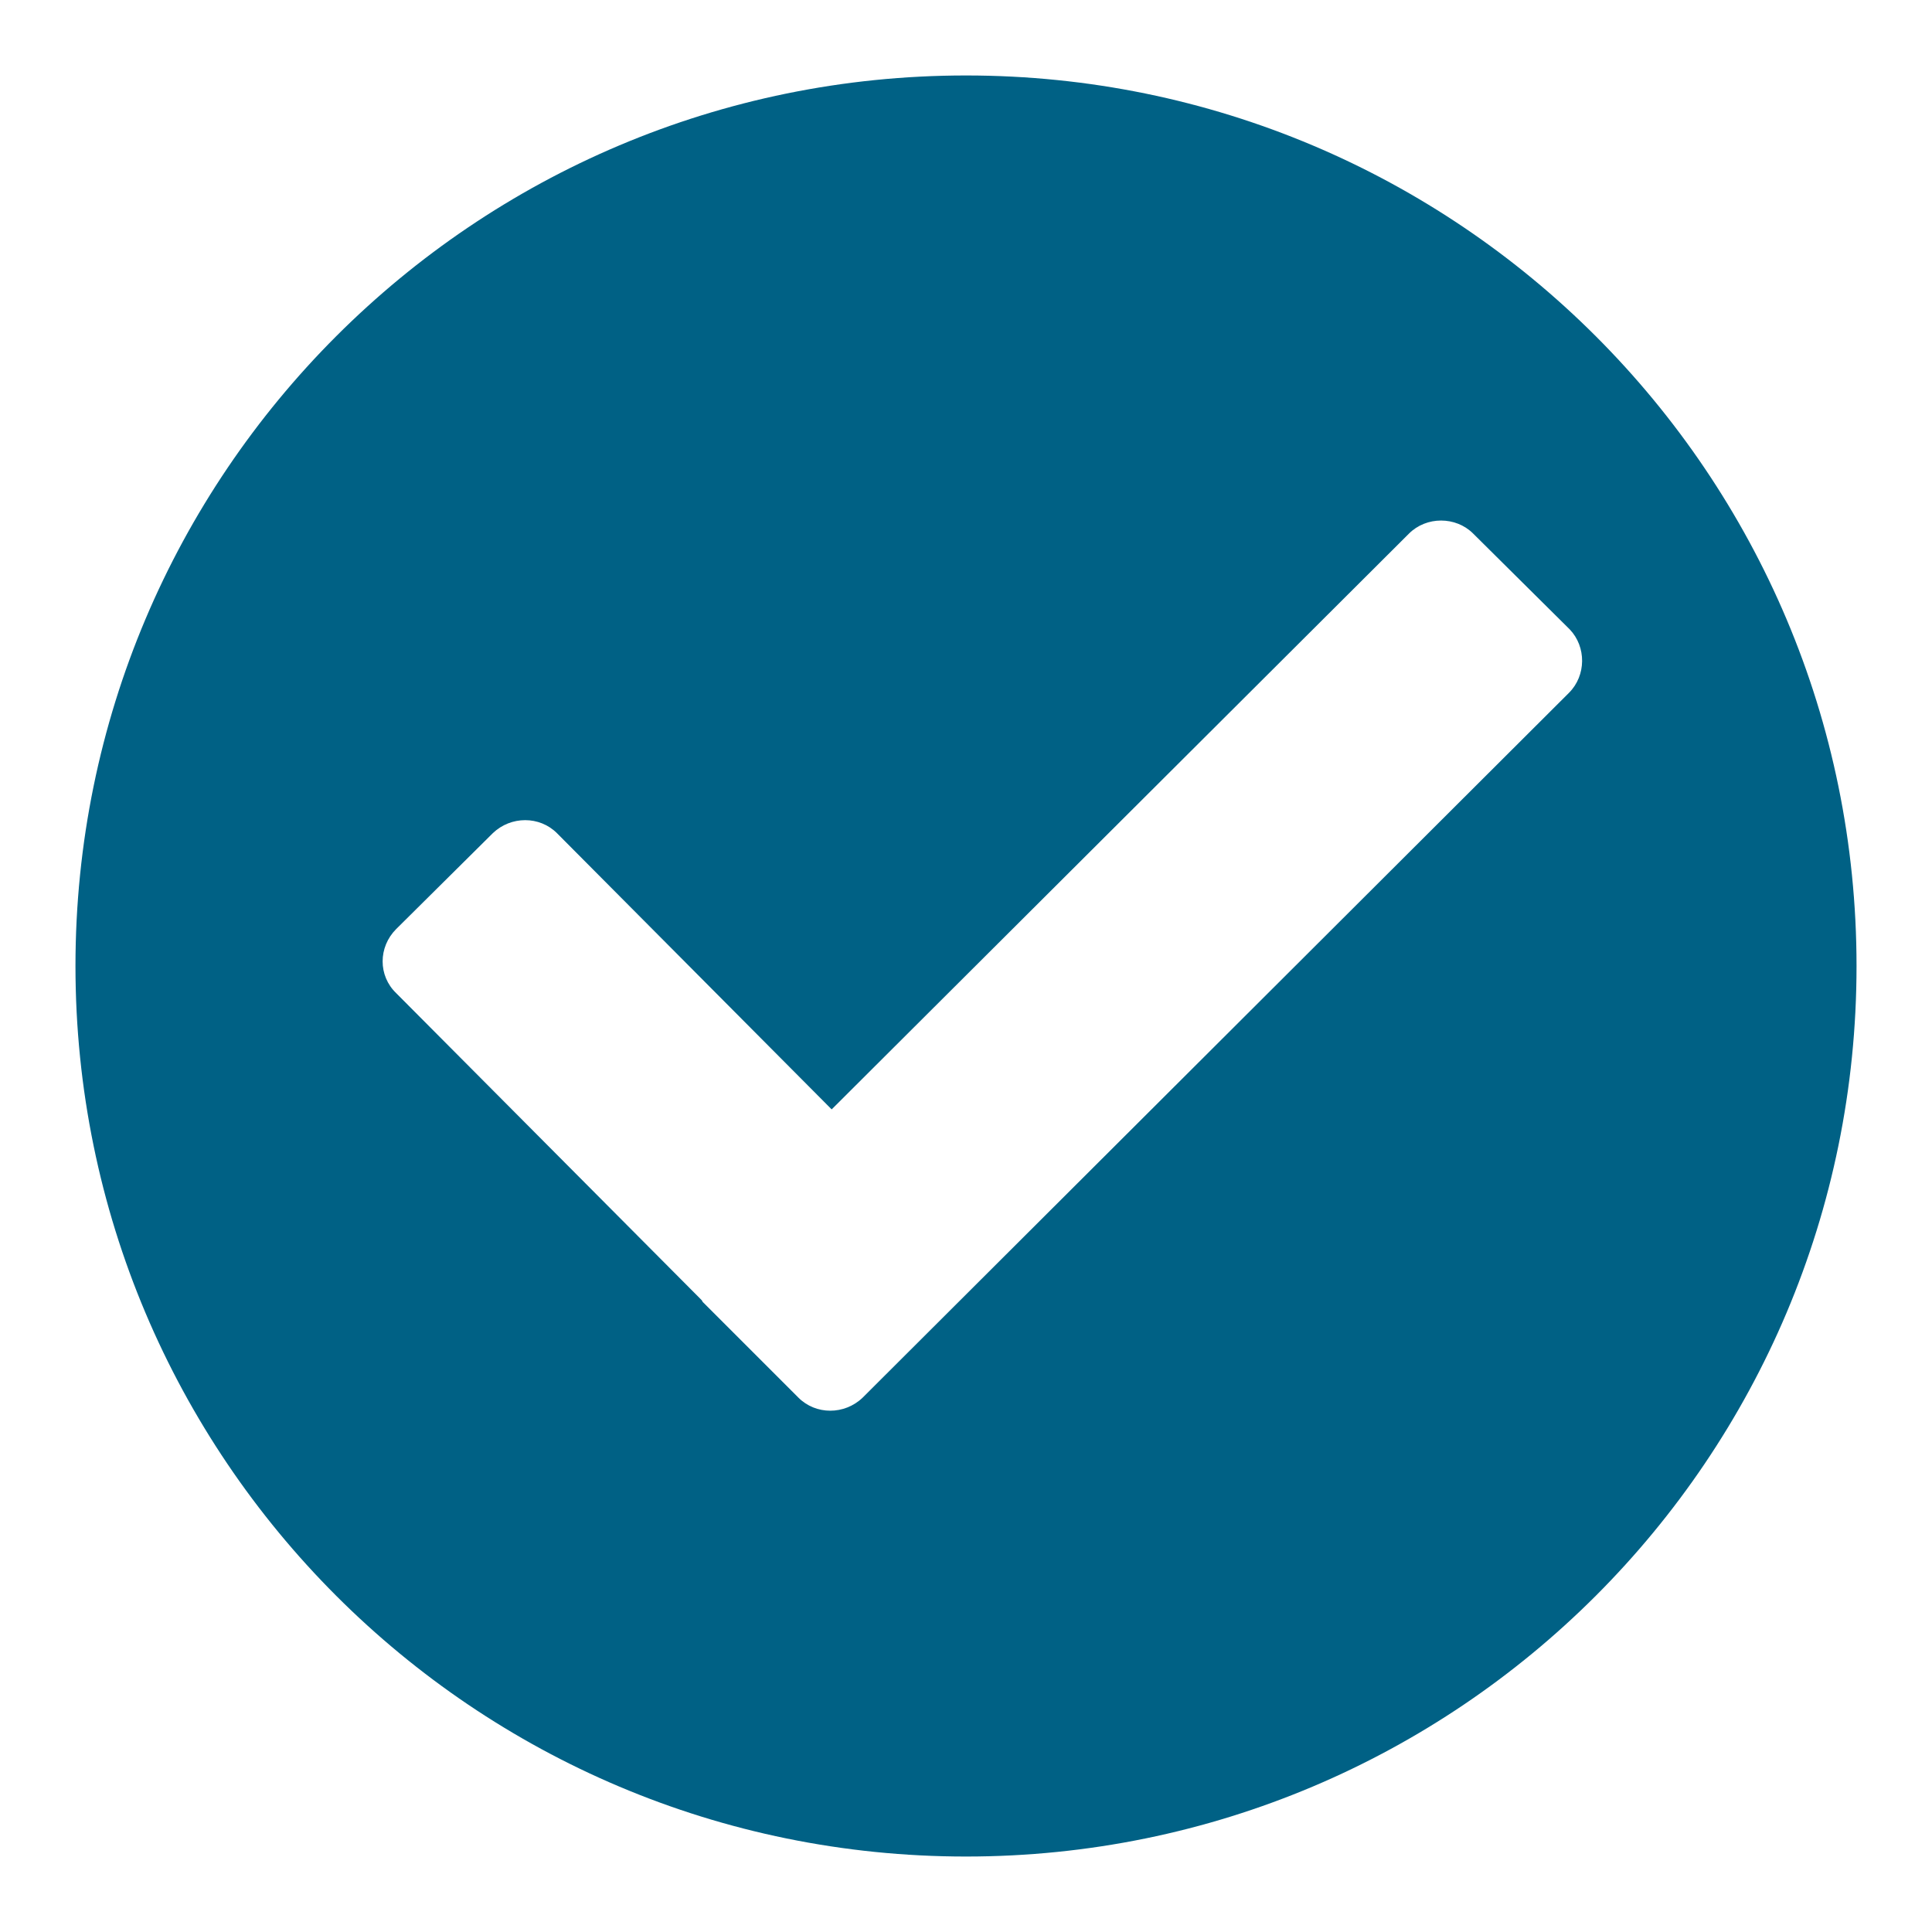
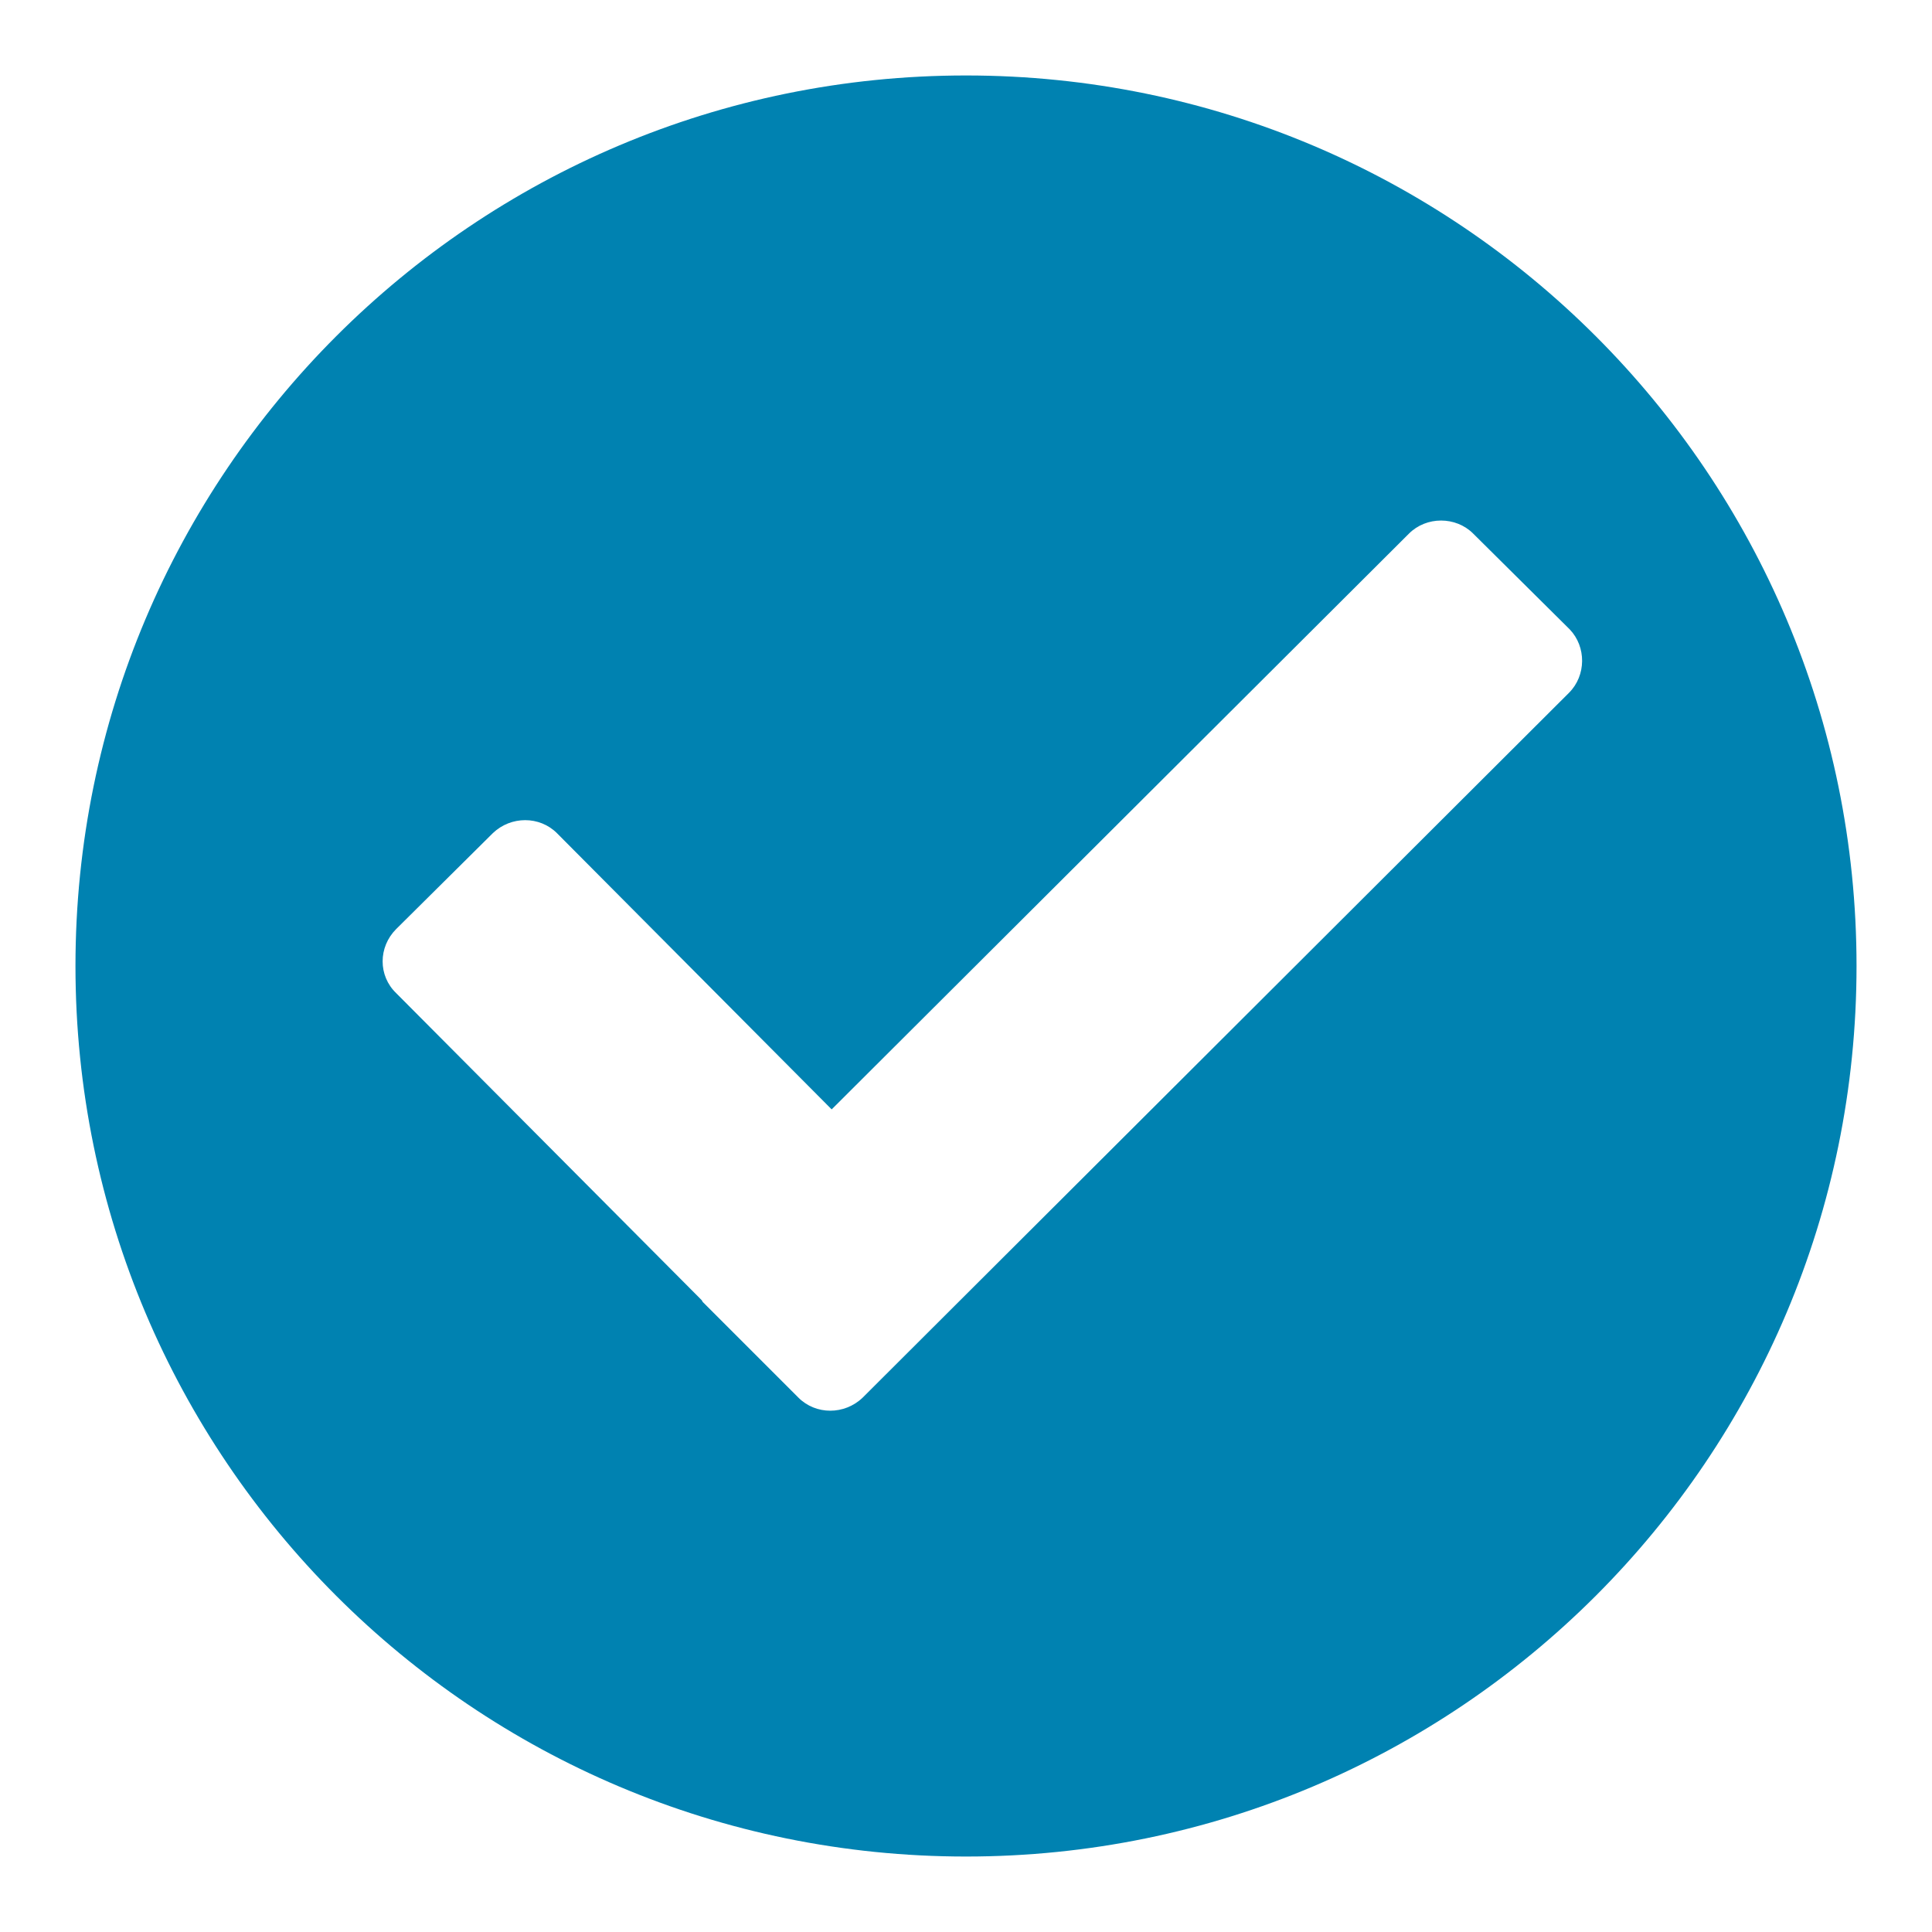
<svg xmlns="http://www.w3.org/2000/svg" version="1.1" x="0px" y="0px" viewBox="0 0 256 256" enable-background="new 0 0 256 256" xml:space="preserve">
  <g>
    <g>
-       <path fill="#006185" d="M128,10C62.8,10,10,62.8,10,128c0,65.2,52.8,118,118,118c65.2,0,118-52.8,118-118C246,62.8,193.2,10,128,10z M207.9,91.8l-93.6,93.4c-2.4,2.3-6.2,2.3-8.5,0l-1.9-1.9l0,0l-2-2l-8.8-8.8c0-0.1-0.1-0.1-0.1-0.2l-40.5-40.7c-2.4-2.3-2.4-6.1,0-8.5l12.8-12.7c2.4-2.3,6.2-2.3,8.5,0l36.4,36.6l76.5-76.3c2.3-2.3,6.2-2.3,8.5,0l12.8,12.7C210.2,85.7,210.2,89.5,207.9,91.8z" />
+       <path fill="#0082b1" d="M128,10C62.8,10,10,62.8,10,128c0,65.2,52.8,118,118,118c65.2,0,118-52.8,118-118C246,62.8,193.2,10,128,10z M207.9,91.8l-93.6,93.4c-2.4,2.3-6.2,2.3-8.5,0l-1.9-1.9l0,0l-2-2l-8.8-8.8c0-0.1-0.1-0.1-0.1-0.2l-40.5-40.7c-2.4-2.3-2.4-6.1,0-8.5l12.8-12.7c2.4-2.3,6.2-2.3,8.5,0l36.4,36.6l76.5-76.3c2.3-2.3,6.2-2.3,8.5,0l12.8,12.7C210.2,85.7,210.2,89.5,207.9,91.8z" />
    </g>
  </g>
</svg>
